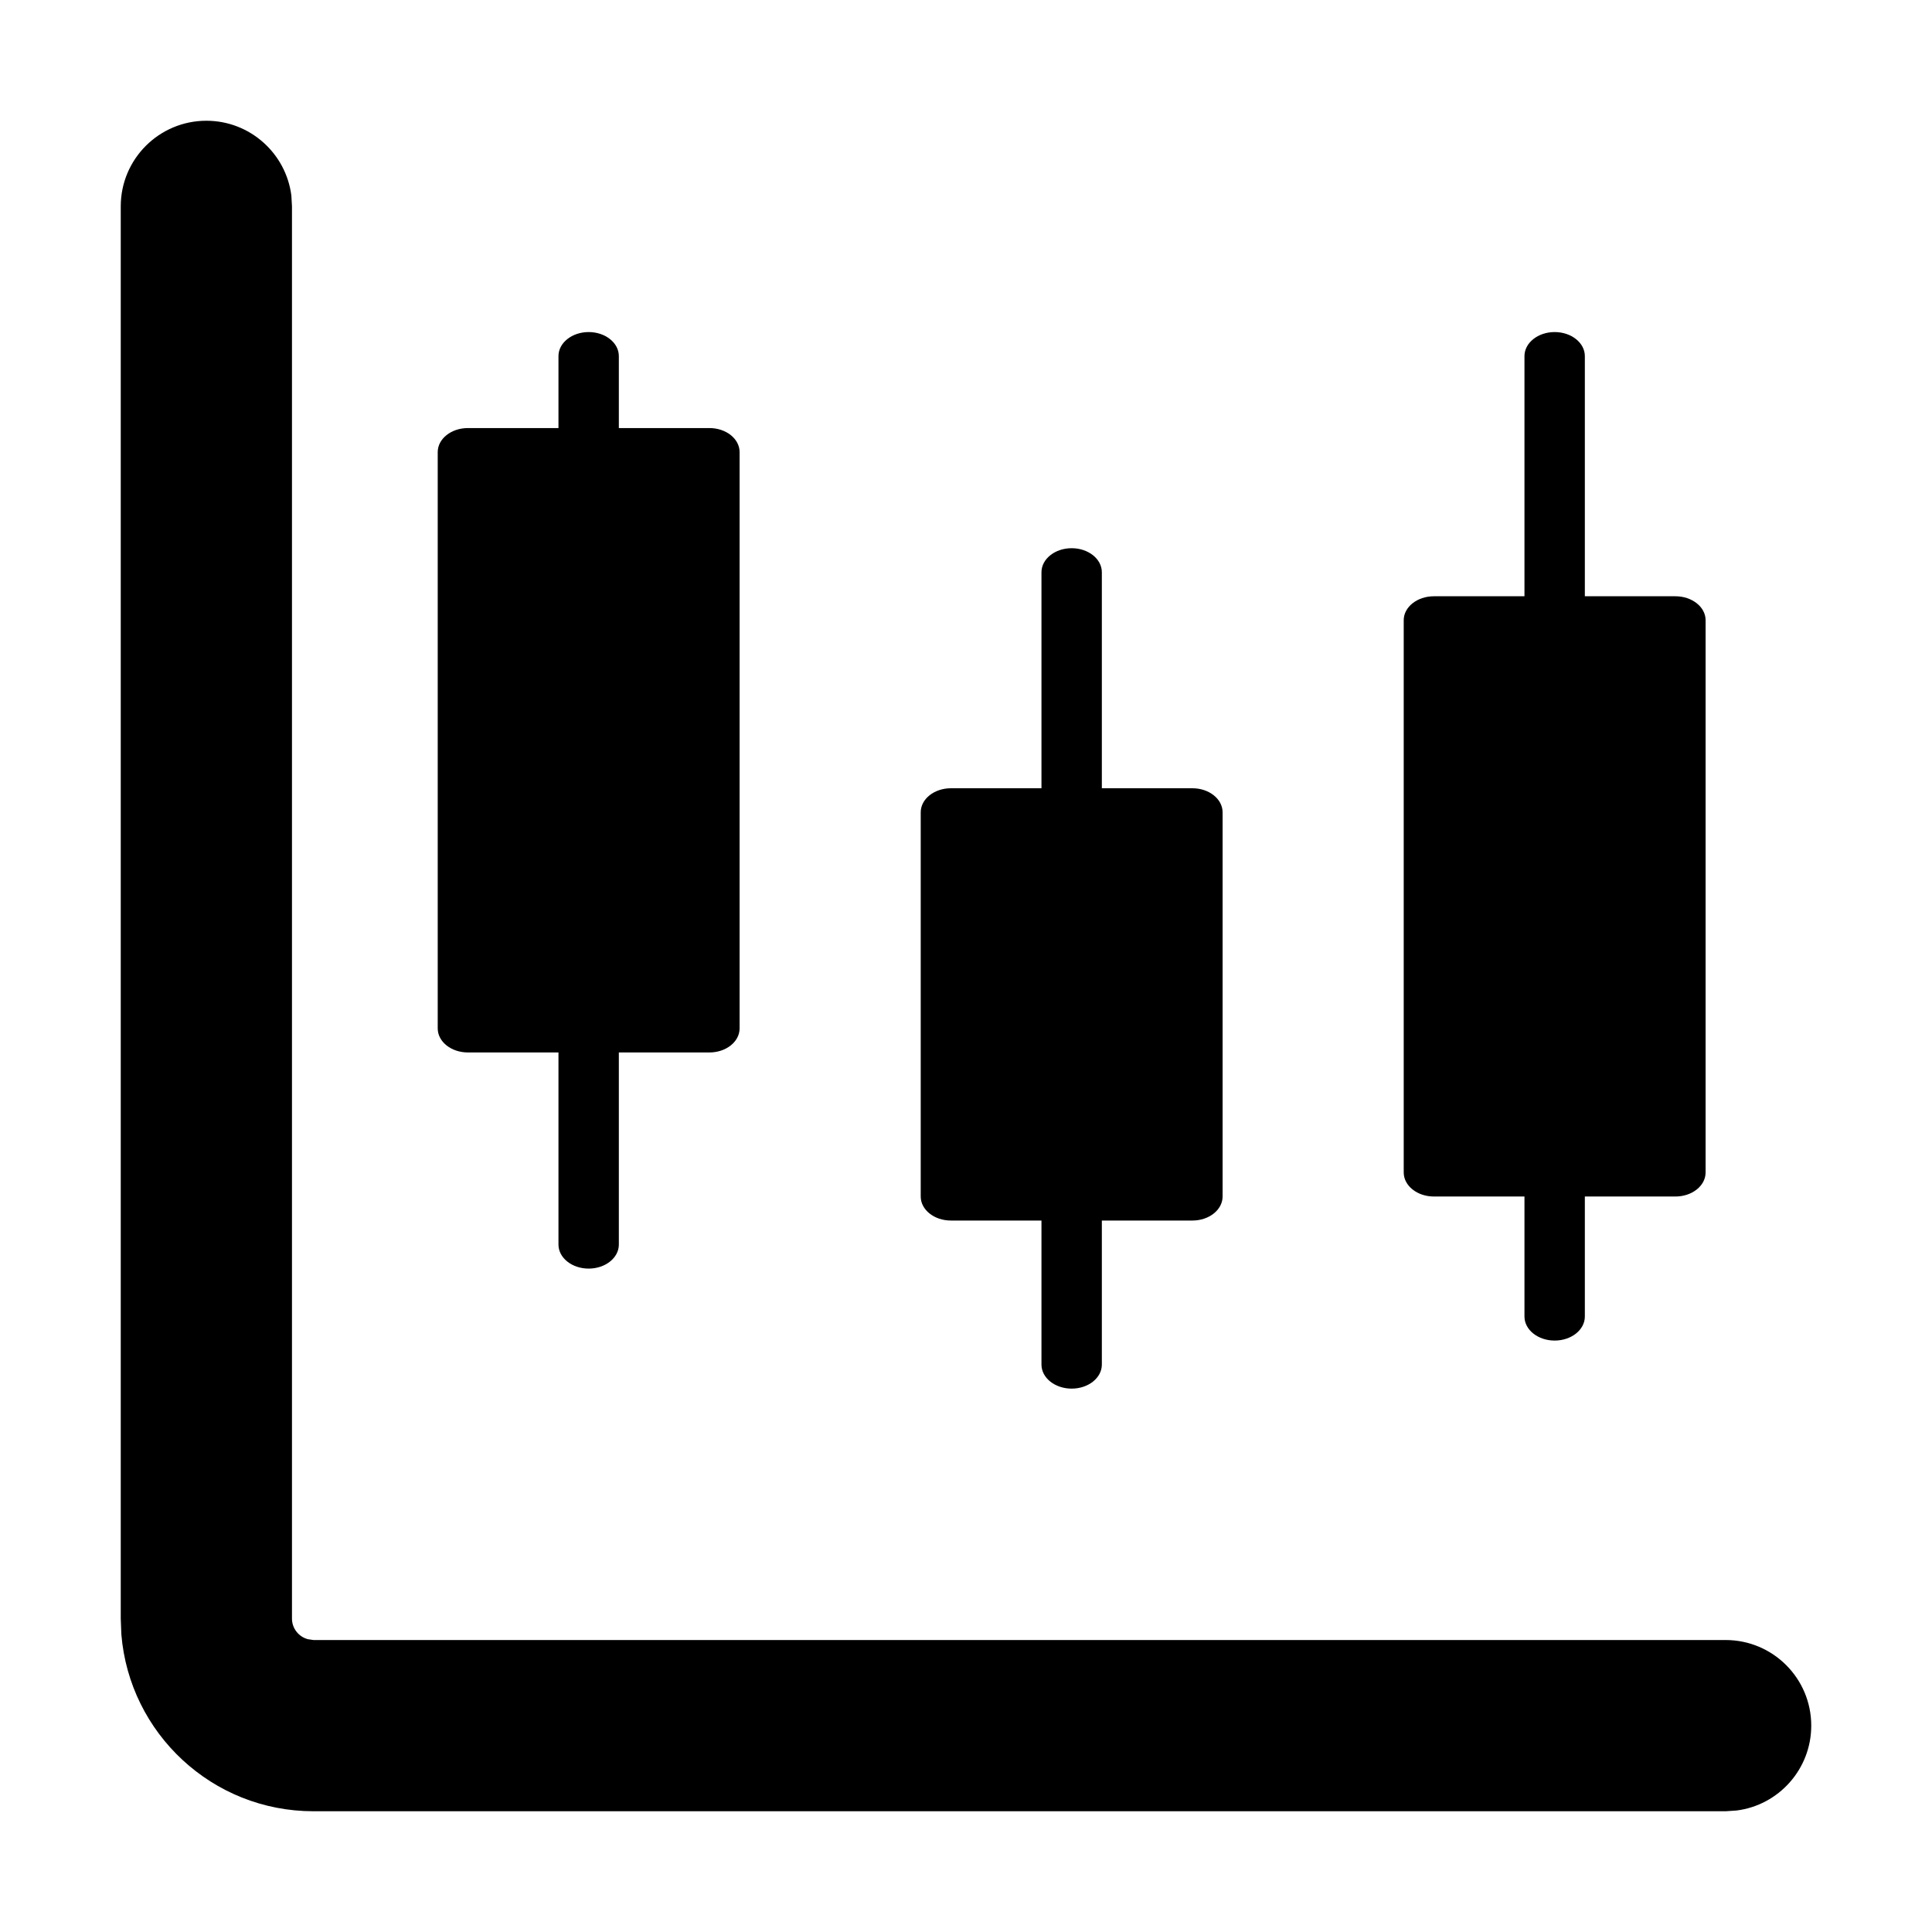
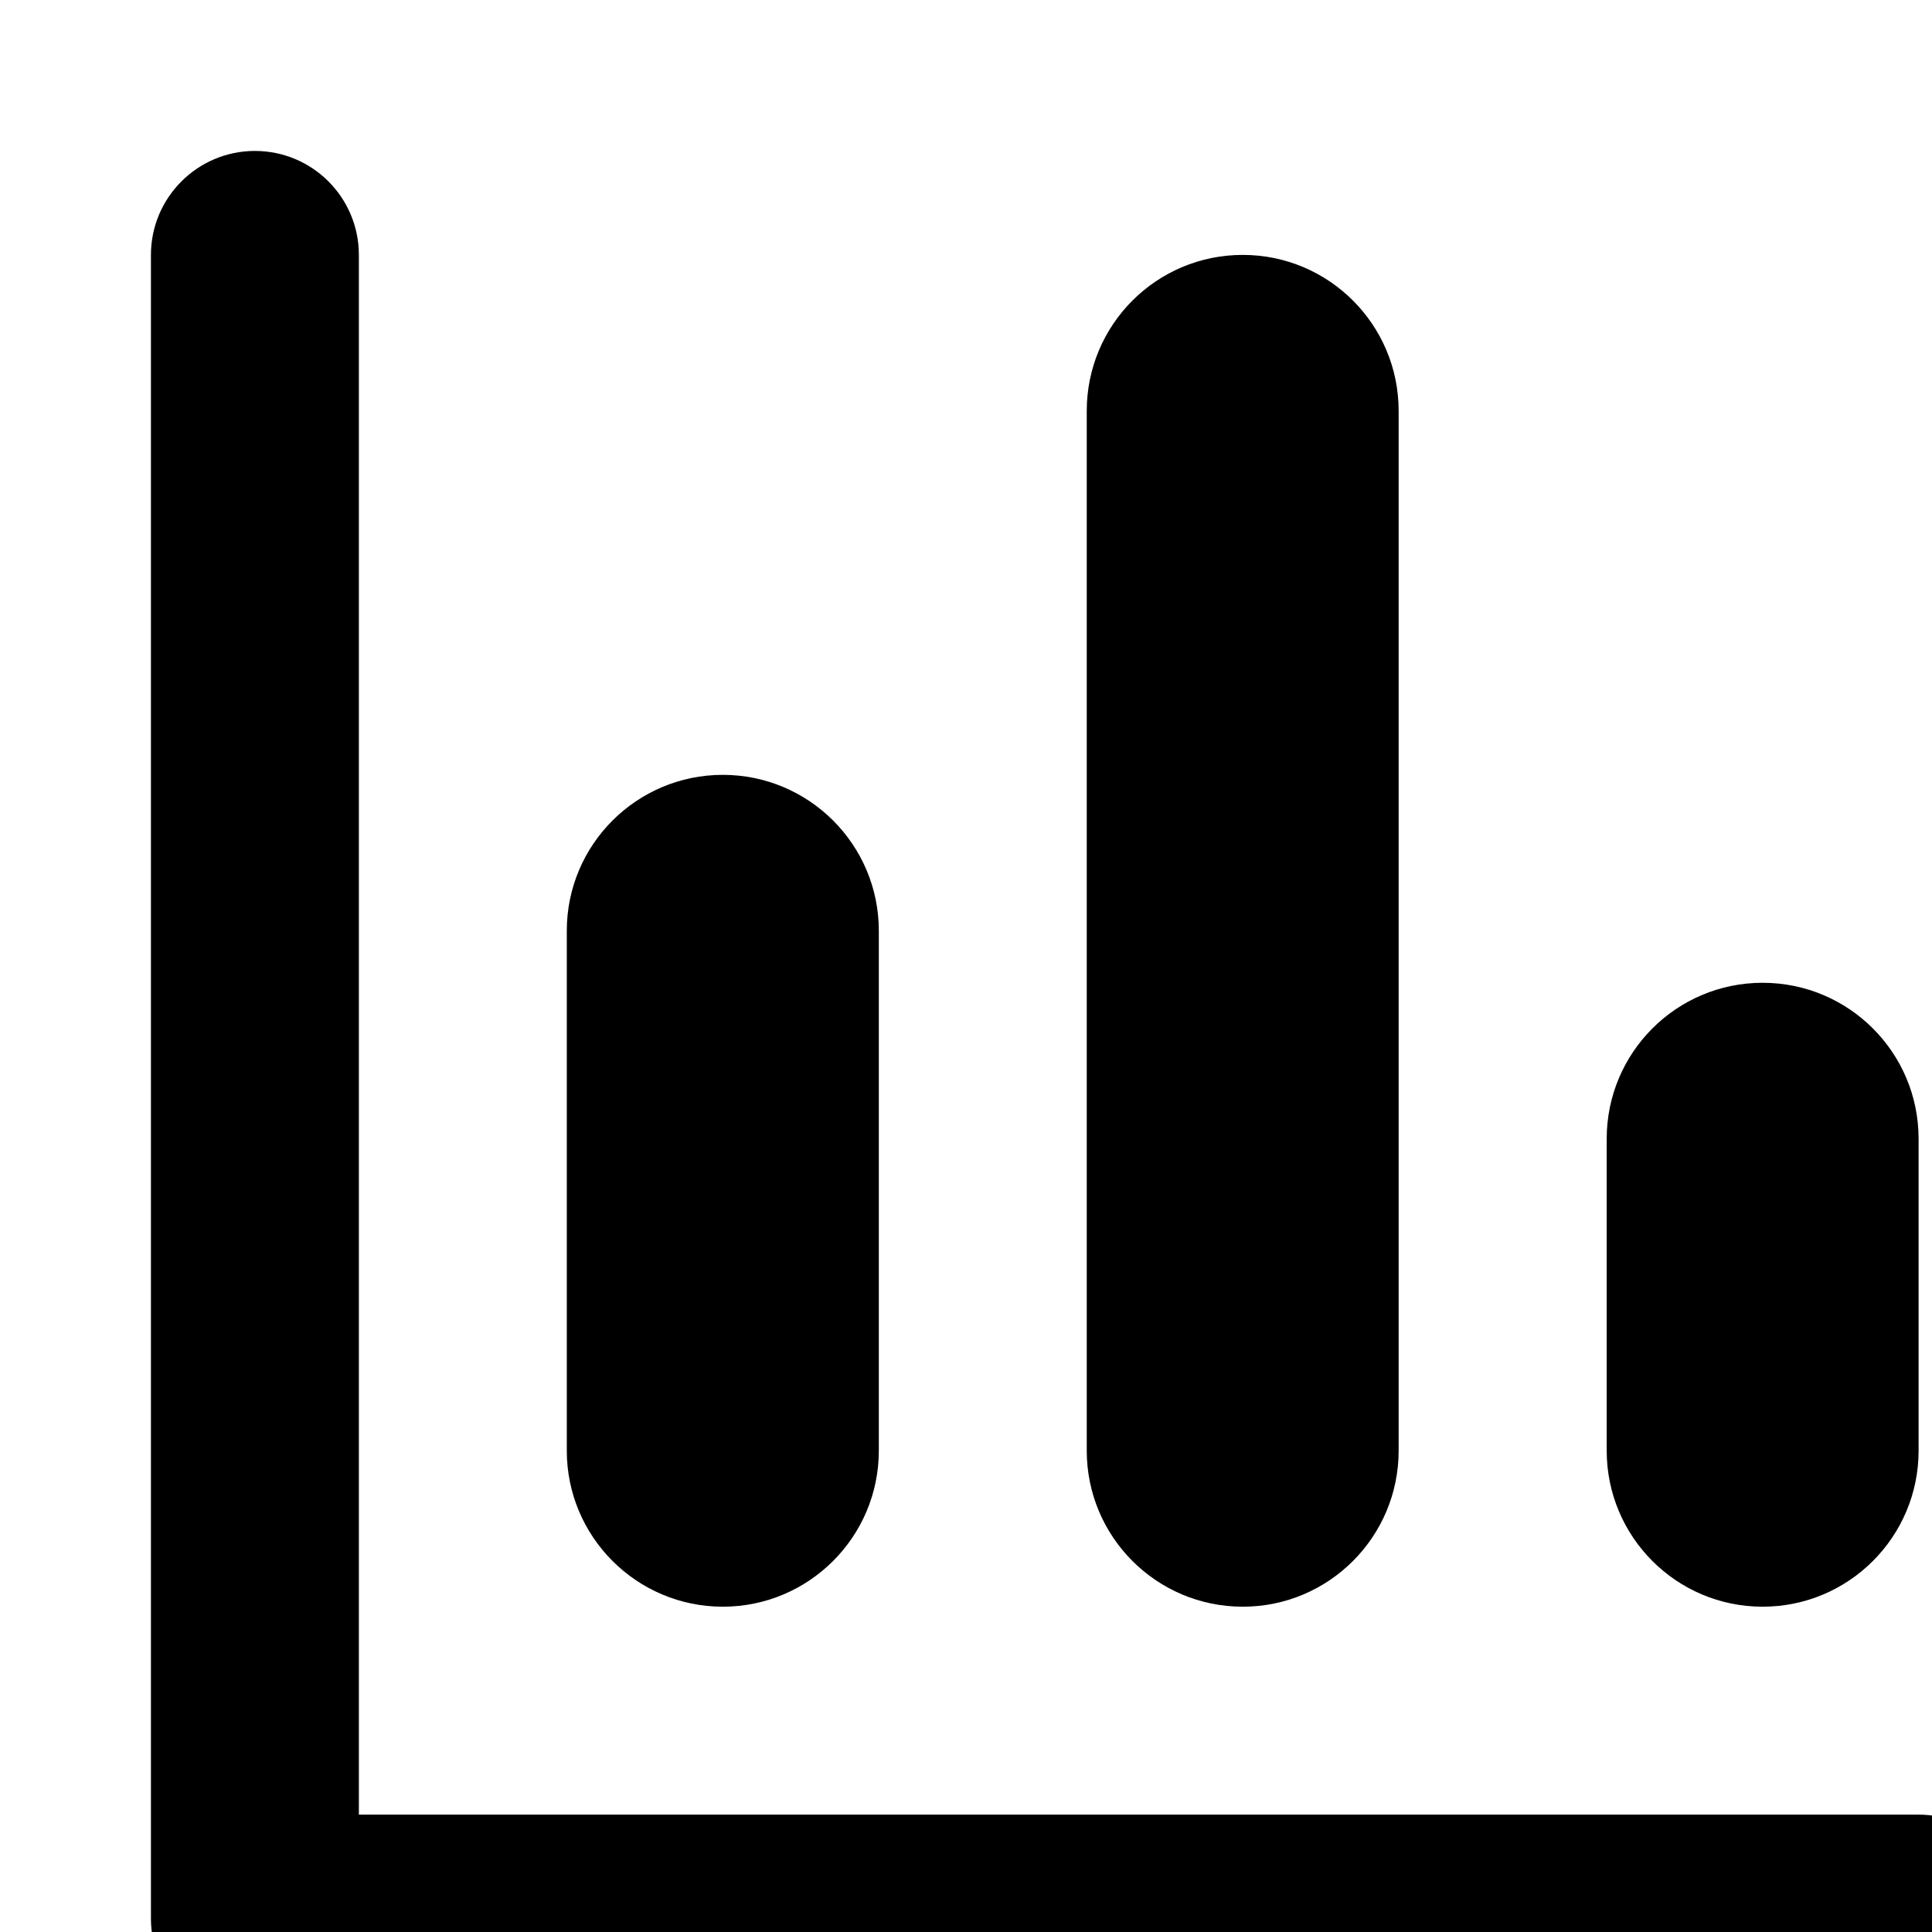
<svg xmlns="http://www.w3.org/2000/svg" viewBox="0 0 16 16">
-   <path d="M1.709,1 C2.071,1 2.369,1.271 2.413,1.62 L2.418,1.709 L2.418,13.405 C2.418,13.486 2.474,13.555 2.549,13.575 L2.596,13.582 L14.291,13.582 C14.682,13.582 15,13.899 15,14.291 C15,14.652 14.729,14.951 14.38,14.994 L14.291,15 L2.596,15 C1.758,15 1.072,14.355 1.005,13.535 L1,13.405 L1,1.709 C1,1.317 1.318,1 1.709,1 Z M8.875,4.54 C9.013,4.54 9.125,4.629 9.125,4.739 L9.125,6.528 L9.875,6.528 C10.013,6.528 10.125,6.617 10.125,6.727 L10.125,9.909 C10.125,10.019 10.013,10.108 9.875,10.108 L9.125,10.108 L9.125,11.301 C9.125,11.411 9.013,11.5 8.875,11.5 C8.737,11.5 8.625,11.411 8.625,11.301 L8.625,10.108 L7.875,10.108 C7.737,10.108 7.625,10.019 7.625,9.909 L7.625,6.727 C7.625,6.617 7.737,6.528 7.875,6.528 L8.625,6.528 L8.625,4.739 C8.625,4.629 8.737,4.54 8.875,4.54 Z M12.875,2.75 C13.013,2.75 13.125,2.839 13.125,2.949 L13.125,4.938 L13.875,4.938 C14.013,4.938 14.125,5.027 14.125,5.136 L14.125,9.71 C14.125,9.82 14.013,9.909 13.875,9.909 L13.125,9.909 L13.125,10.903 C13.125,11.013 13.013,11.102 12.875,11.102 C12.737,11.102 12.625,11.013 12.625,10.903 L12.625,9.909 L11.875,9.909 C11.737,9.909 11.625,9.82 11.625,9.71 L11.625,5.136 C11.625,5.027 11.737,4.938 11.875,4.938 L12.625,4.938 L12.625,2.949 C12.625,2.839 12.737,2.75 12.875,2.75 Z M4.875,2.75 C5.013,2.75 5.125,2.839 5.125,2.949 L5.125,3.545 L5.875,3.545 C6.013,3.545 6.125,3.634 6.125,3.744 L6.125,8.517 C6.125,8.627 6.013,8.716 5.875,8.716 L5.125,8.716 L5.125,10.307 C5.125,10.417 5.013,10.506 4.875,10.506 C4.737,10.506 4.625,10.417 4.625,10.307 L4.625,8.716 L3.875,8.716 C3.737,8.716 3.625,8.627 3.625,8.517 L3.625,3.744 C3.625,3.634 3.737,3.545 3.875,3.545 L4.625,3.545 L4.625,2.949 C4.625,2.839 4.737,2.75 4.875,2.75 Z">
-   </path>
+   <path transform="translate(1 1)" d="M9.292,1.111 C10.005,1.111 10.583,1.689 10.583,2.403 L10.583,11.014 C10.583,11.727 10.005,12.306 9.292,12.306 C8.578,12.306 8,11.727 8,11.014 L8,2.403 C8,1.689 8.578,1.111 9.292,1.111 Z M4.986,5.417 C5.699,5.417 6.278,5.995 6.278,6.708 L6.278,11.014 C6.278,11.727 5.699,12.306 4.986,12.306 C4.273,12.306 3.694,11.727 3.694,11.014 L3.694,6.708 C3.694,5.995 4.273,5.417 4.986,5.417 Z M13.597,7.139 C14.311,7.139 14.889,7.717 14.889,8.431 L14.889,11.014 C14.889,11.727 14.311,12.306 13.597,12.306 C12.884,12.306 12.306,11.727 12.306,11.014 L12.306,8.431 C12.306,7.717 12.884,7.139 13.597,7.139 Z M1.972,14.028 L14.889,14.028 C15.364,14.028 15.75,14.413 15.75,14.889 C15.75,15.364 15.364,15.75 14.889,15.75 L1.111,15.75 C0.636,15.75 0.25,15.364 0.25,14.889 L0.25,1.111 C0.25,0.636 0.636,0.25 1.111,0.25 C1.587,0.25 1.972,0.636 1.972,1.111 L1.972,14.028 Z" />
</svg>
